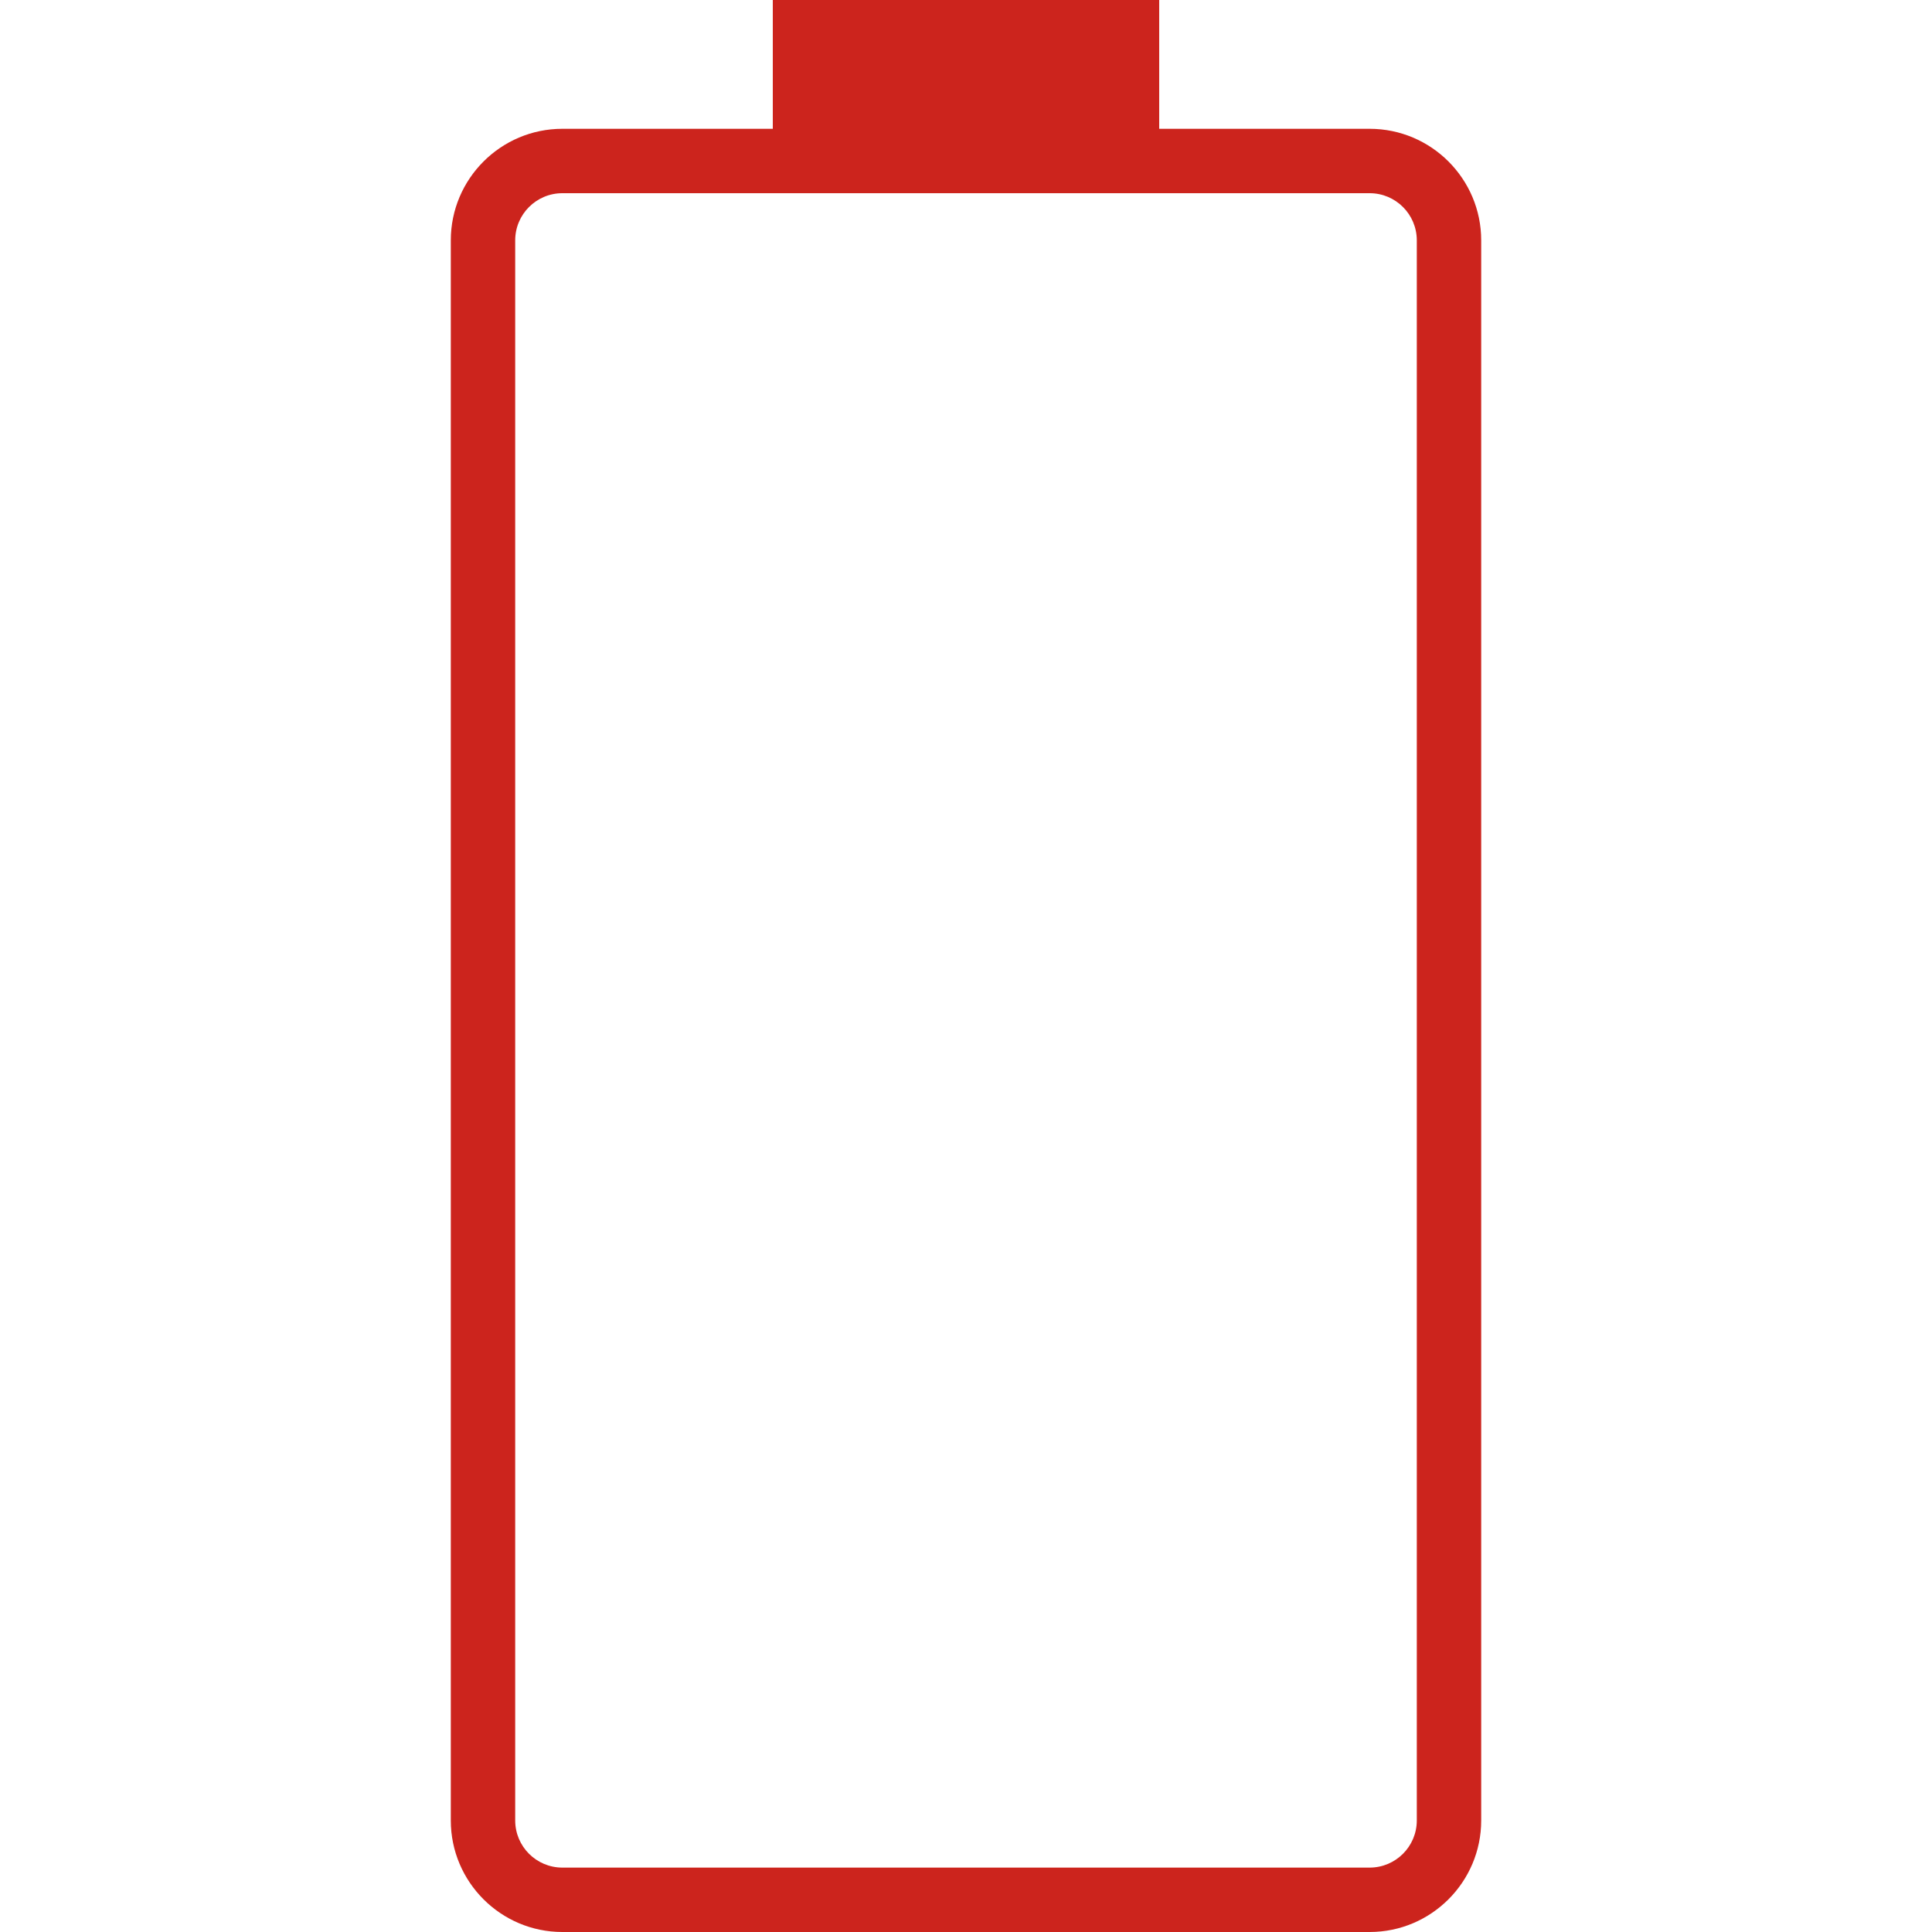
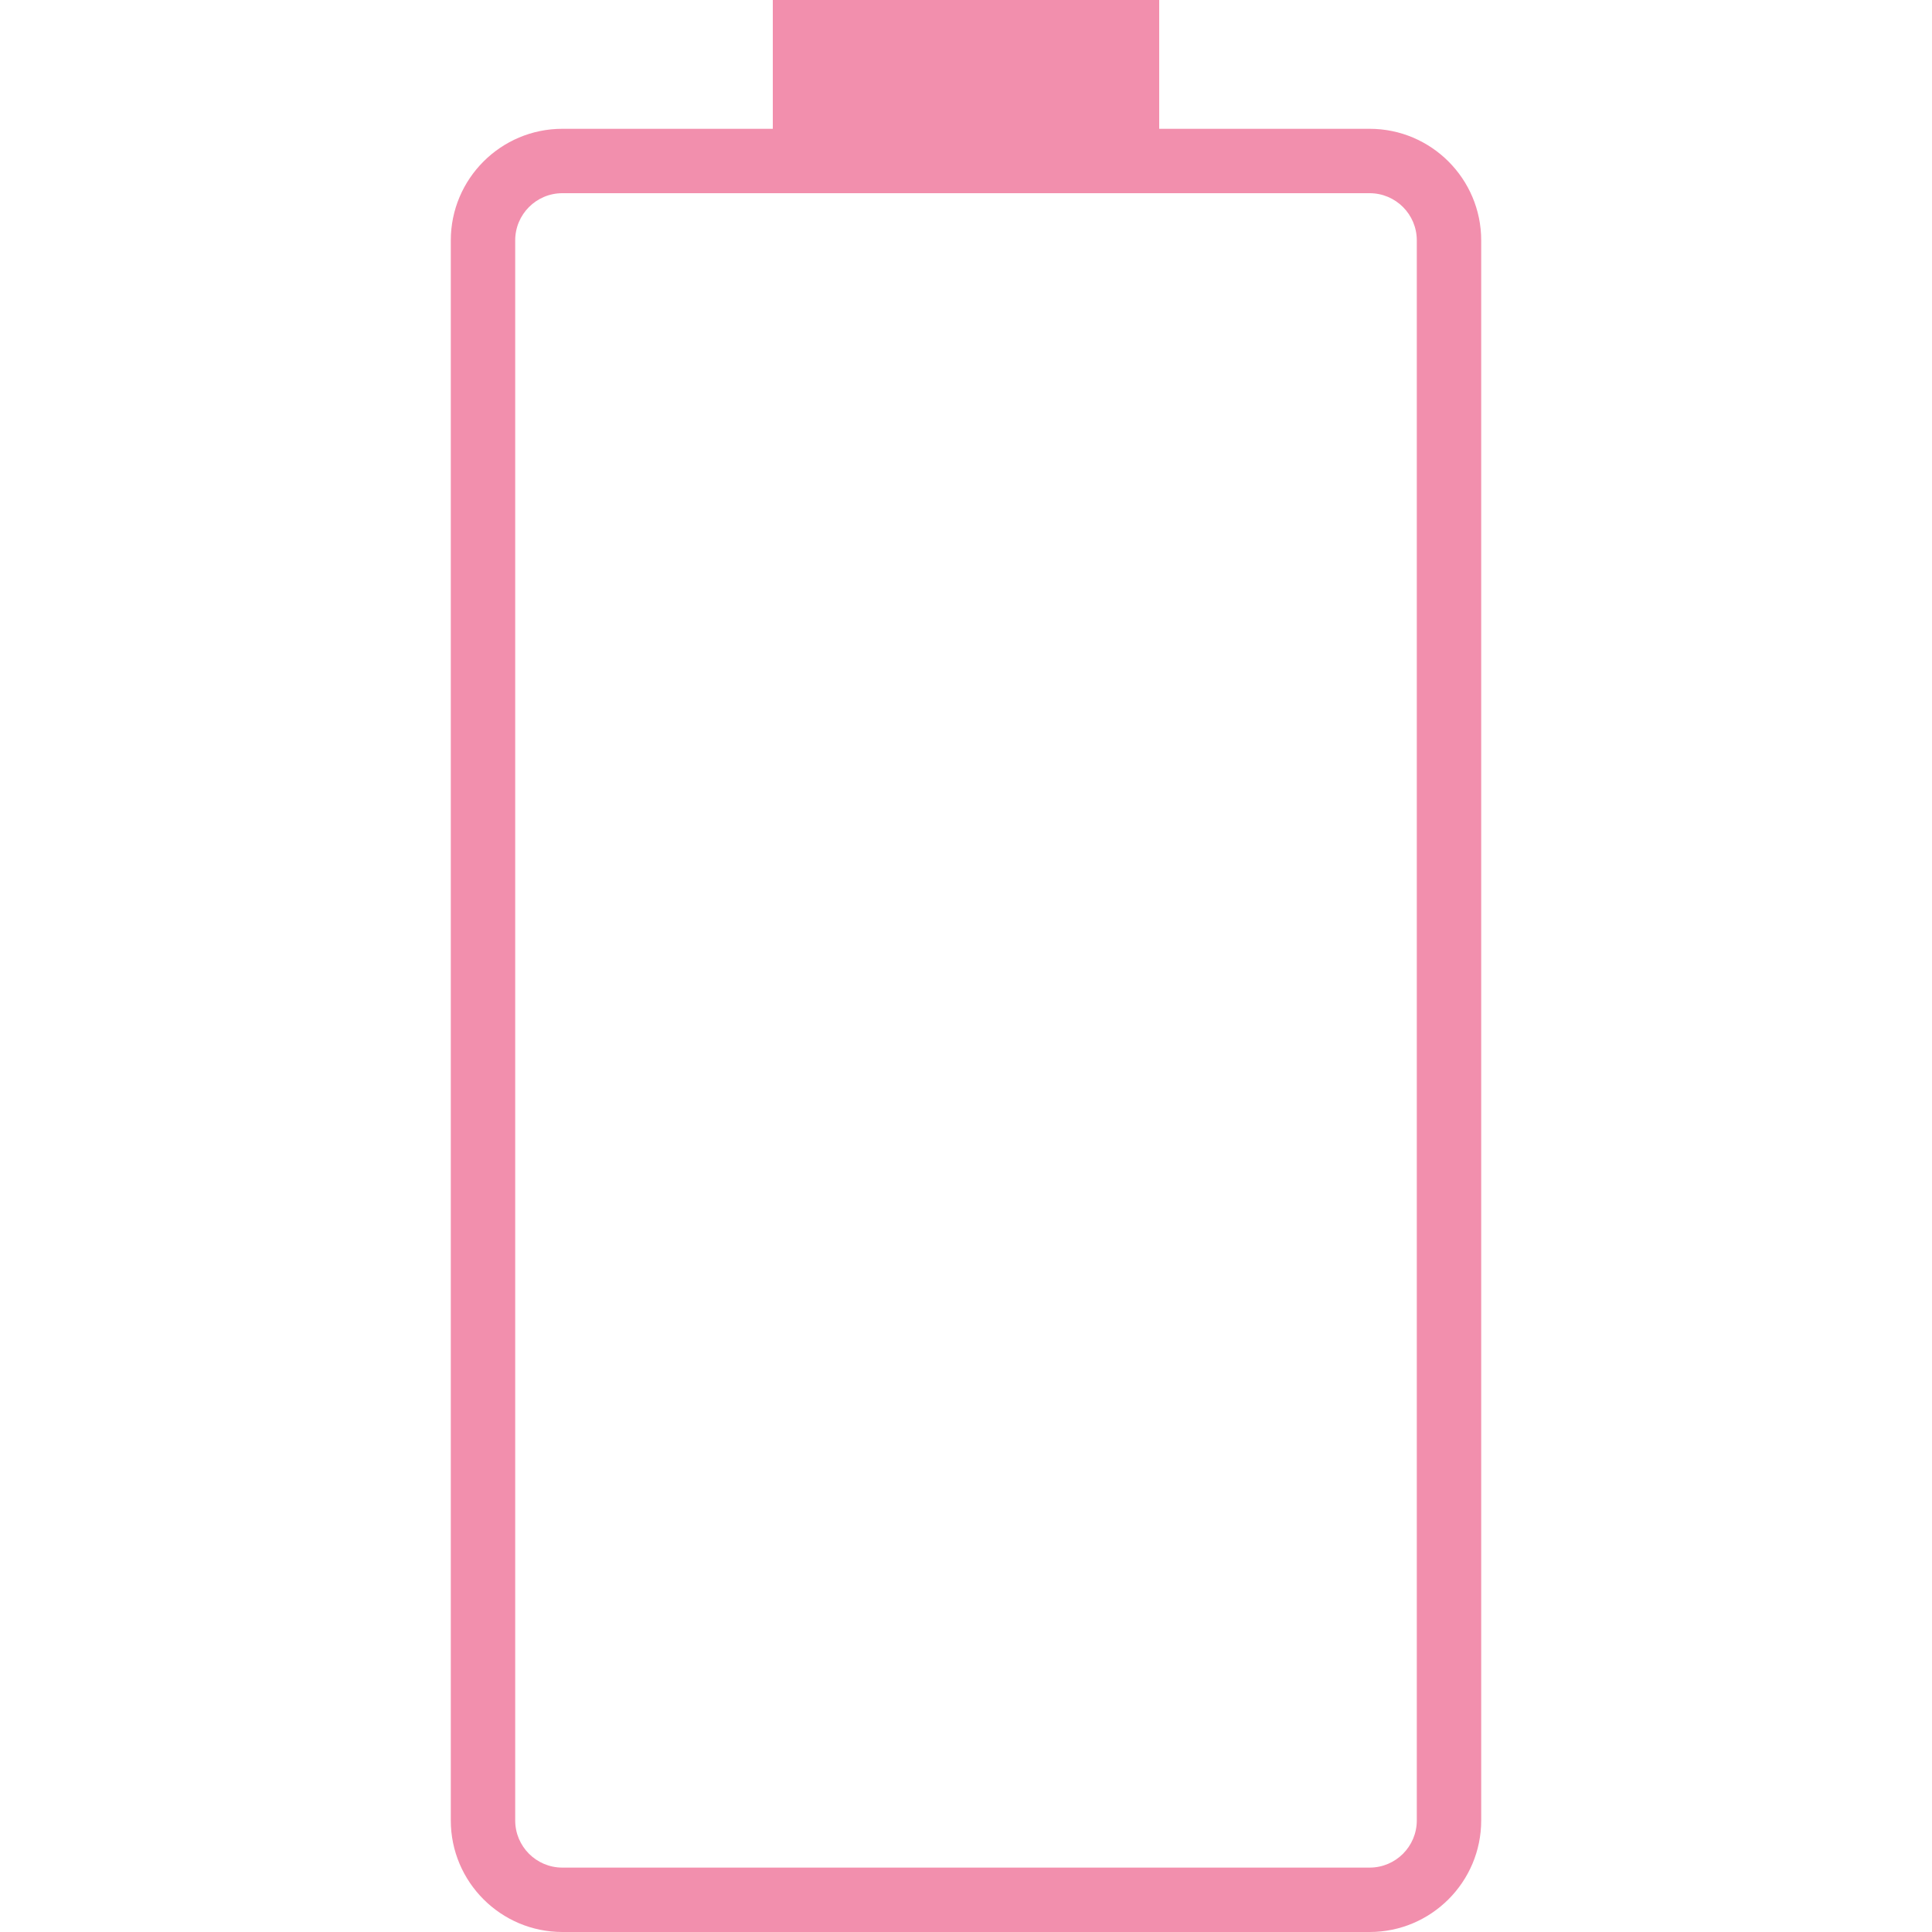
- <svg xmlns="http://www.w3.org/2000/svg" version="1.1" id="Capa_1" x="0px" y="0px" fill="#cc241d" viewBox="0 0 60 60" style="enable-background:new 0 0 60 60;" xml:space="preserve">
+ <svg xmlns="http://www.w3.org/2000/svg" version="1.1" id="Capa_1" x="0px" y="0px" fill="#F28FAD" viewBox="0 0 60 60" style="enable-background:new 0 0 60 60;" xml:space="preserve">
  <path d="M42.536,4H36V0H24v4h-6.536C15.554,4,14,5.554,14,7.464v49.072C14,58.446,15.554,60,17.464,60h25.072  C44.446,60,46,58.446,46,56.536V7.464C46,5.554,44.446,4,42.536,4z M44,56.536C44,57.344,43.344,58,42.536,58H17.464  C16.656,58,16,57.344,16,56.536V7.464C16,6.656,16.656,6,17.464,6H24h12h6.536C43.344,6,44,6.656,44,7.464V56.536z" />
  <g>
</g>
  <g>
</g>
  <g>
</g>
  <g>
</g>
  <g>
</g>
  <g>
</g>
  <g>
</g>
  <g>
</g>
  <g>
</g>
  <g>
</g>
  <g>
</g>
  <g>
</g>
  <g>
</g>
  <g>
</g>
  <g>
</g>
</svg>
